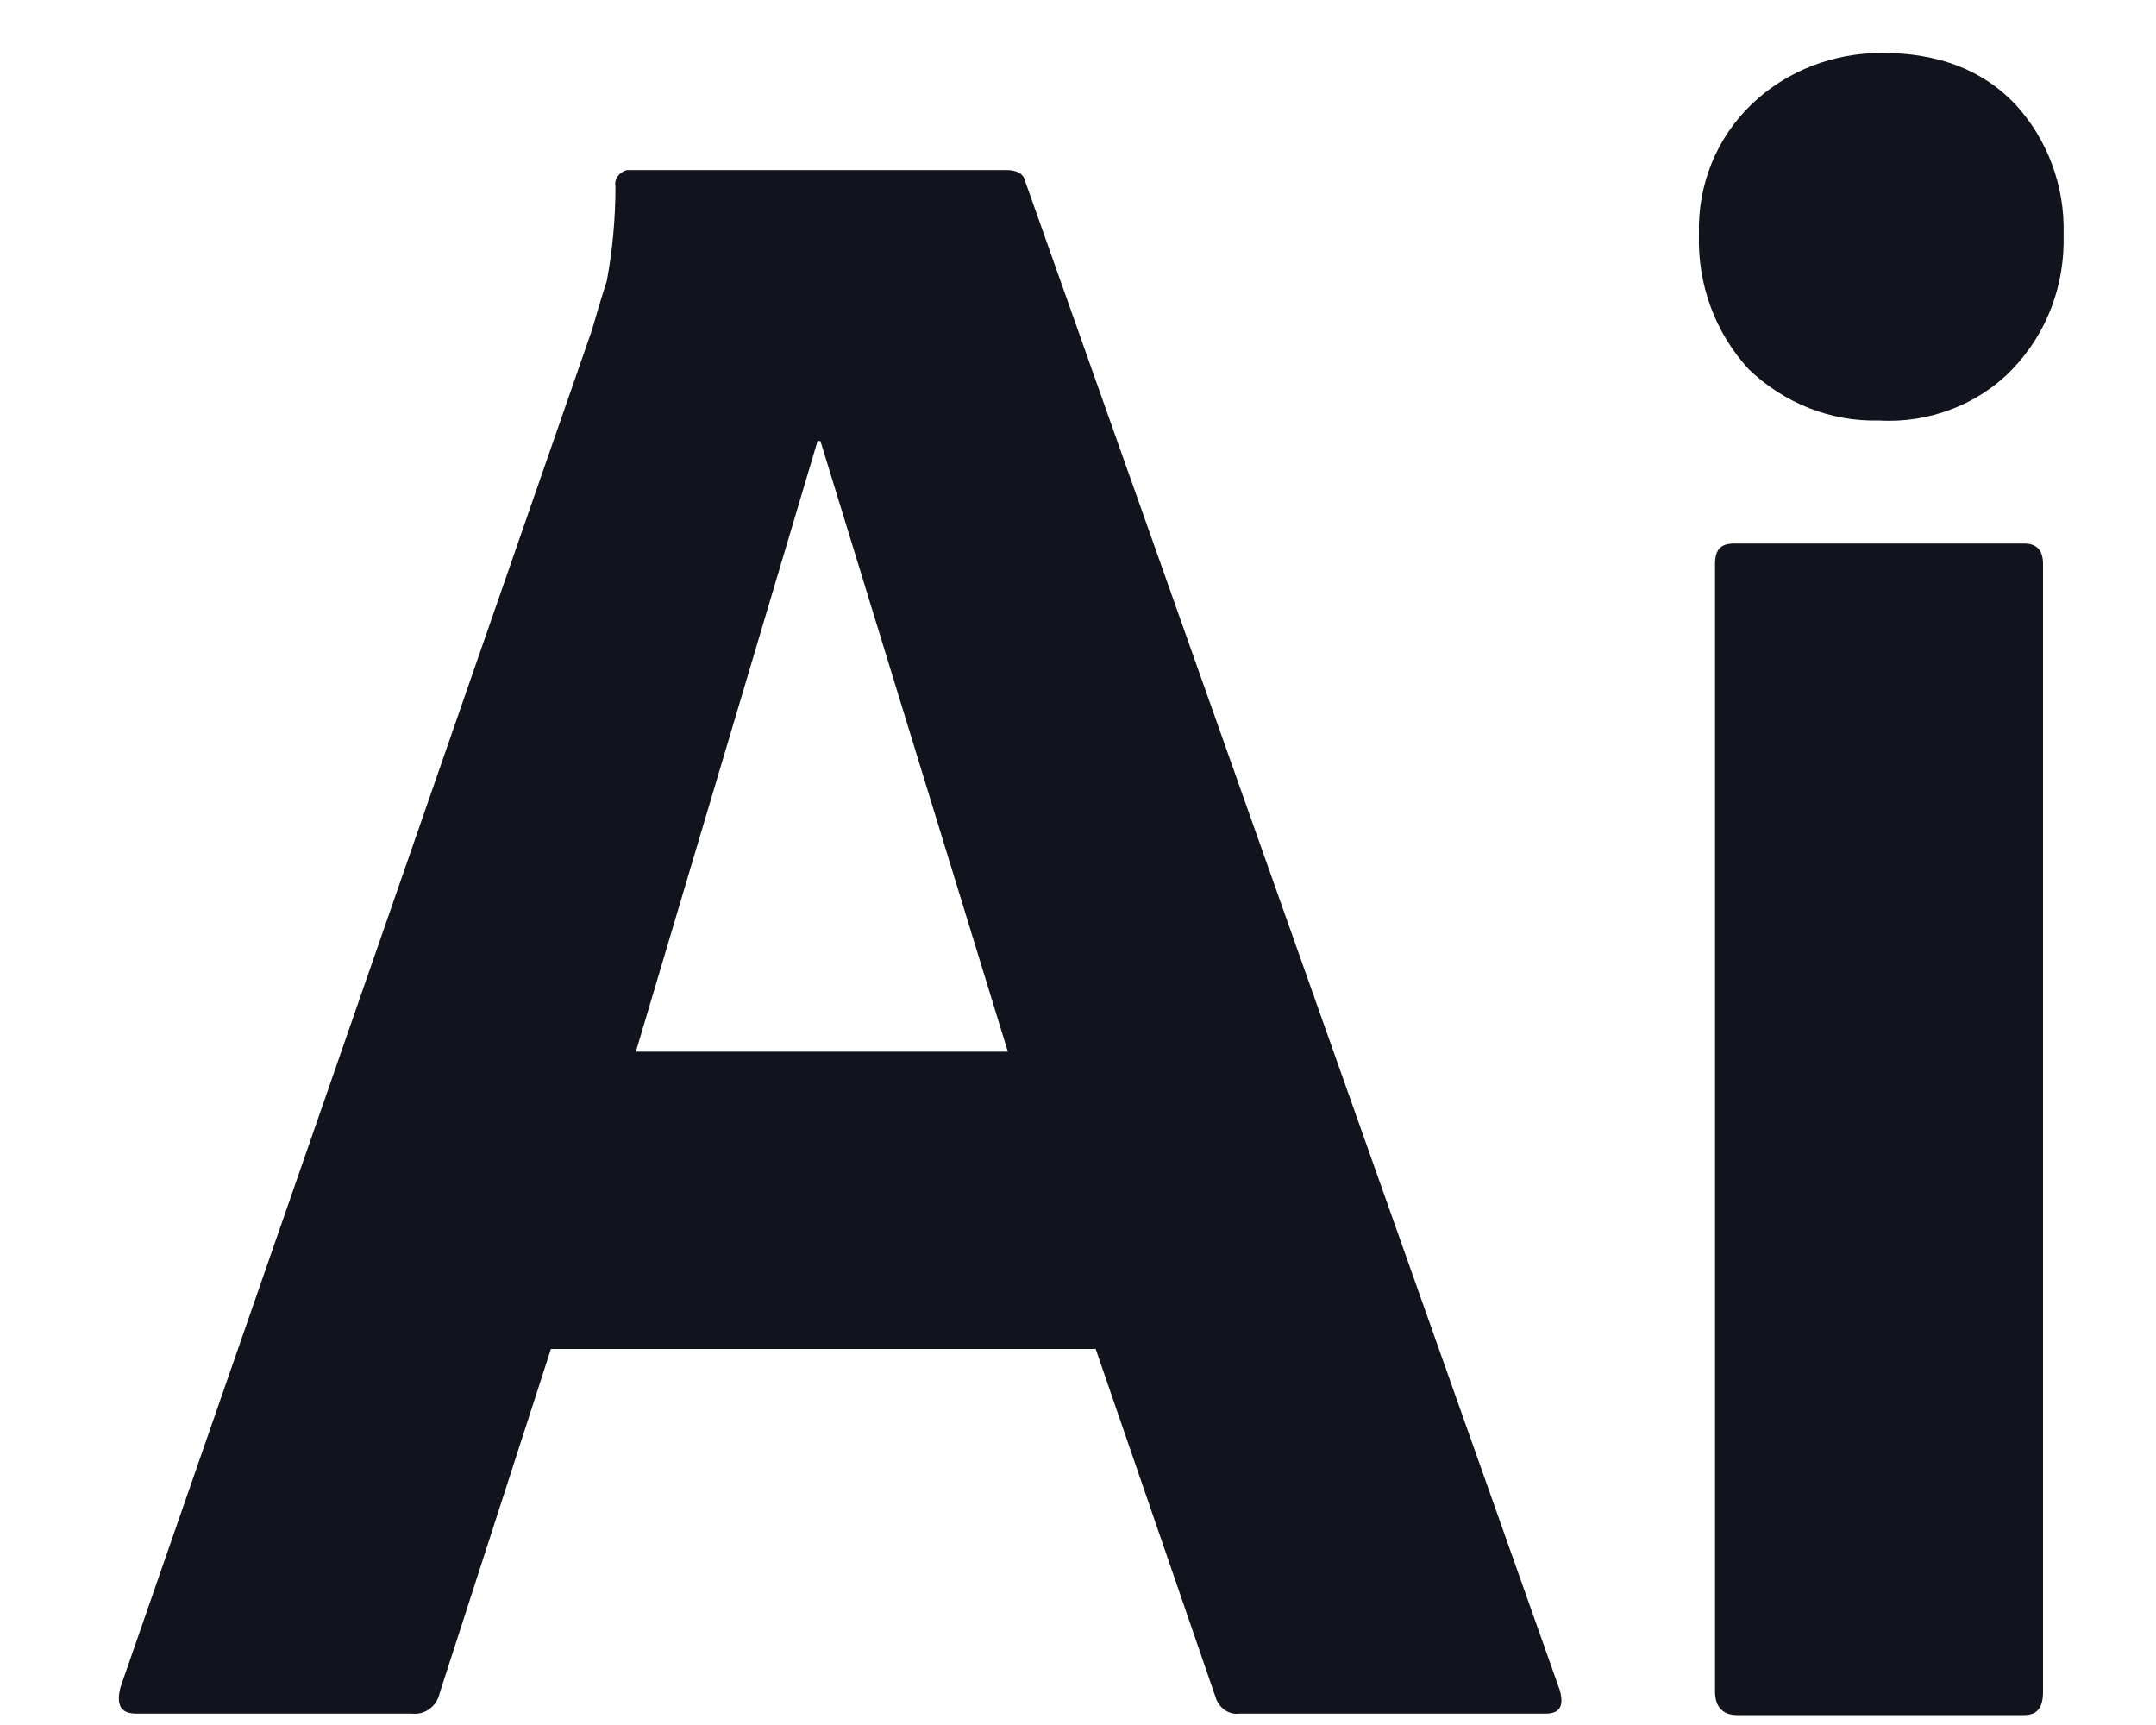
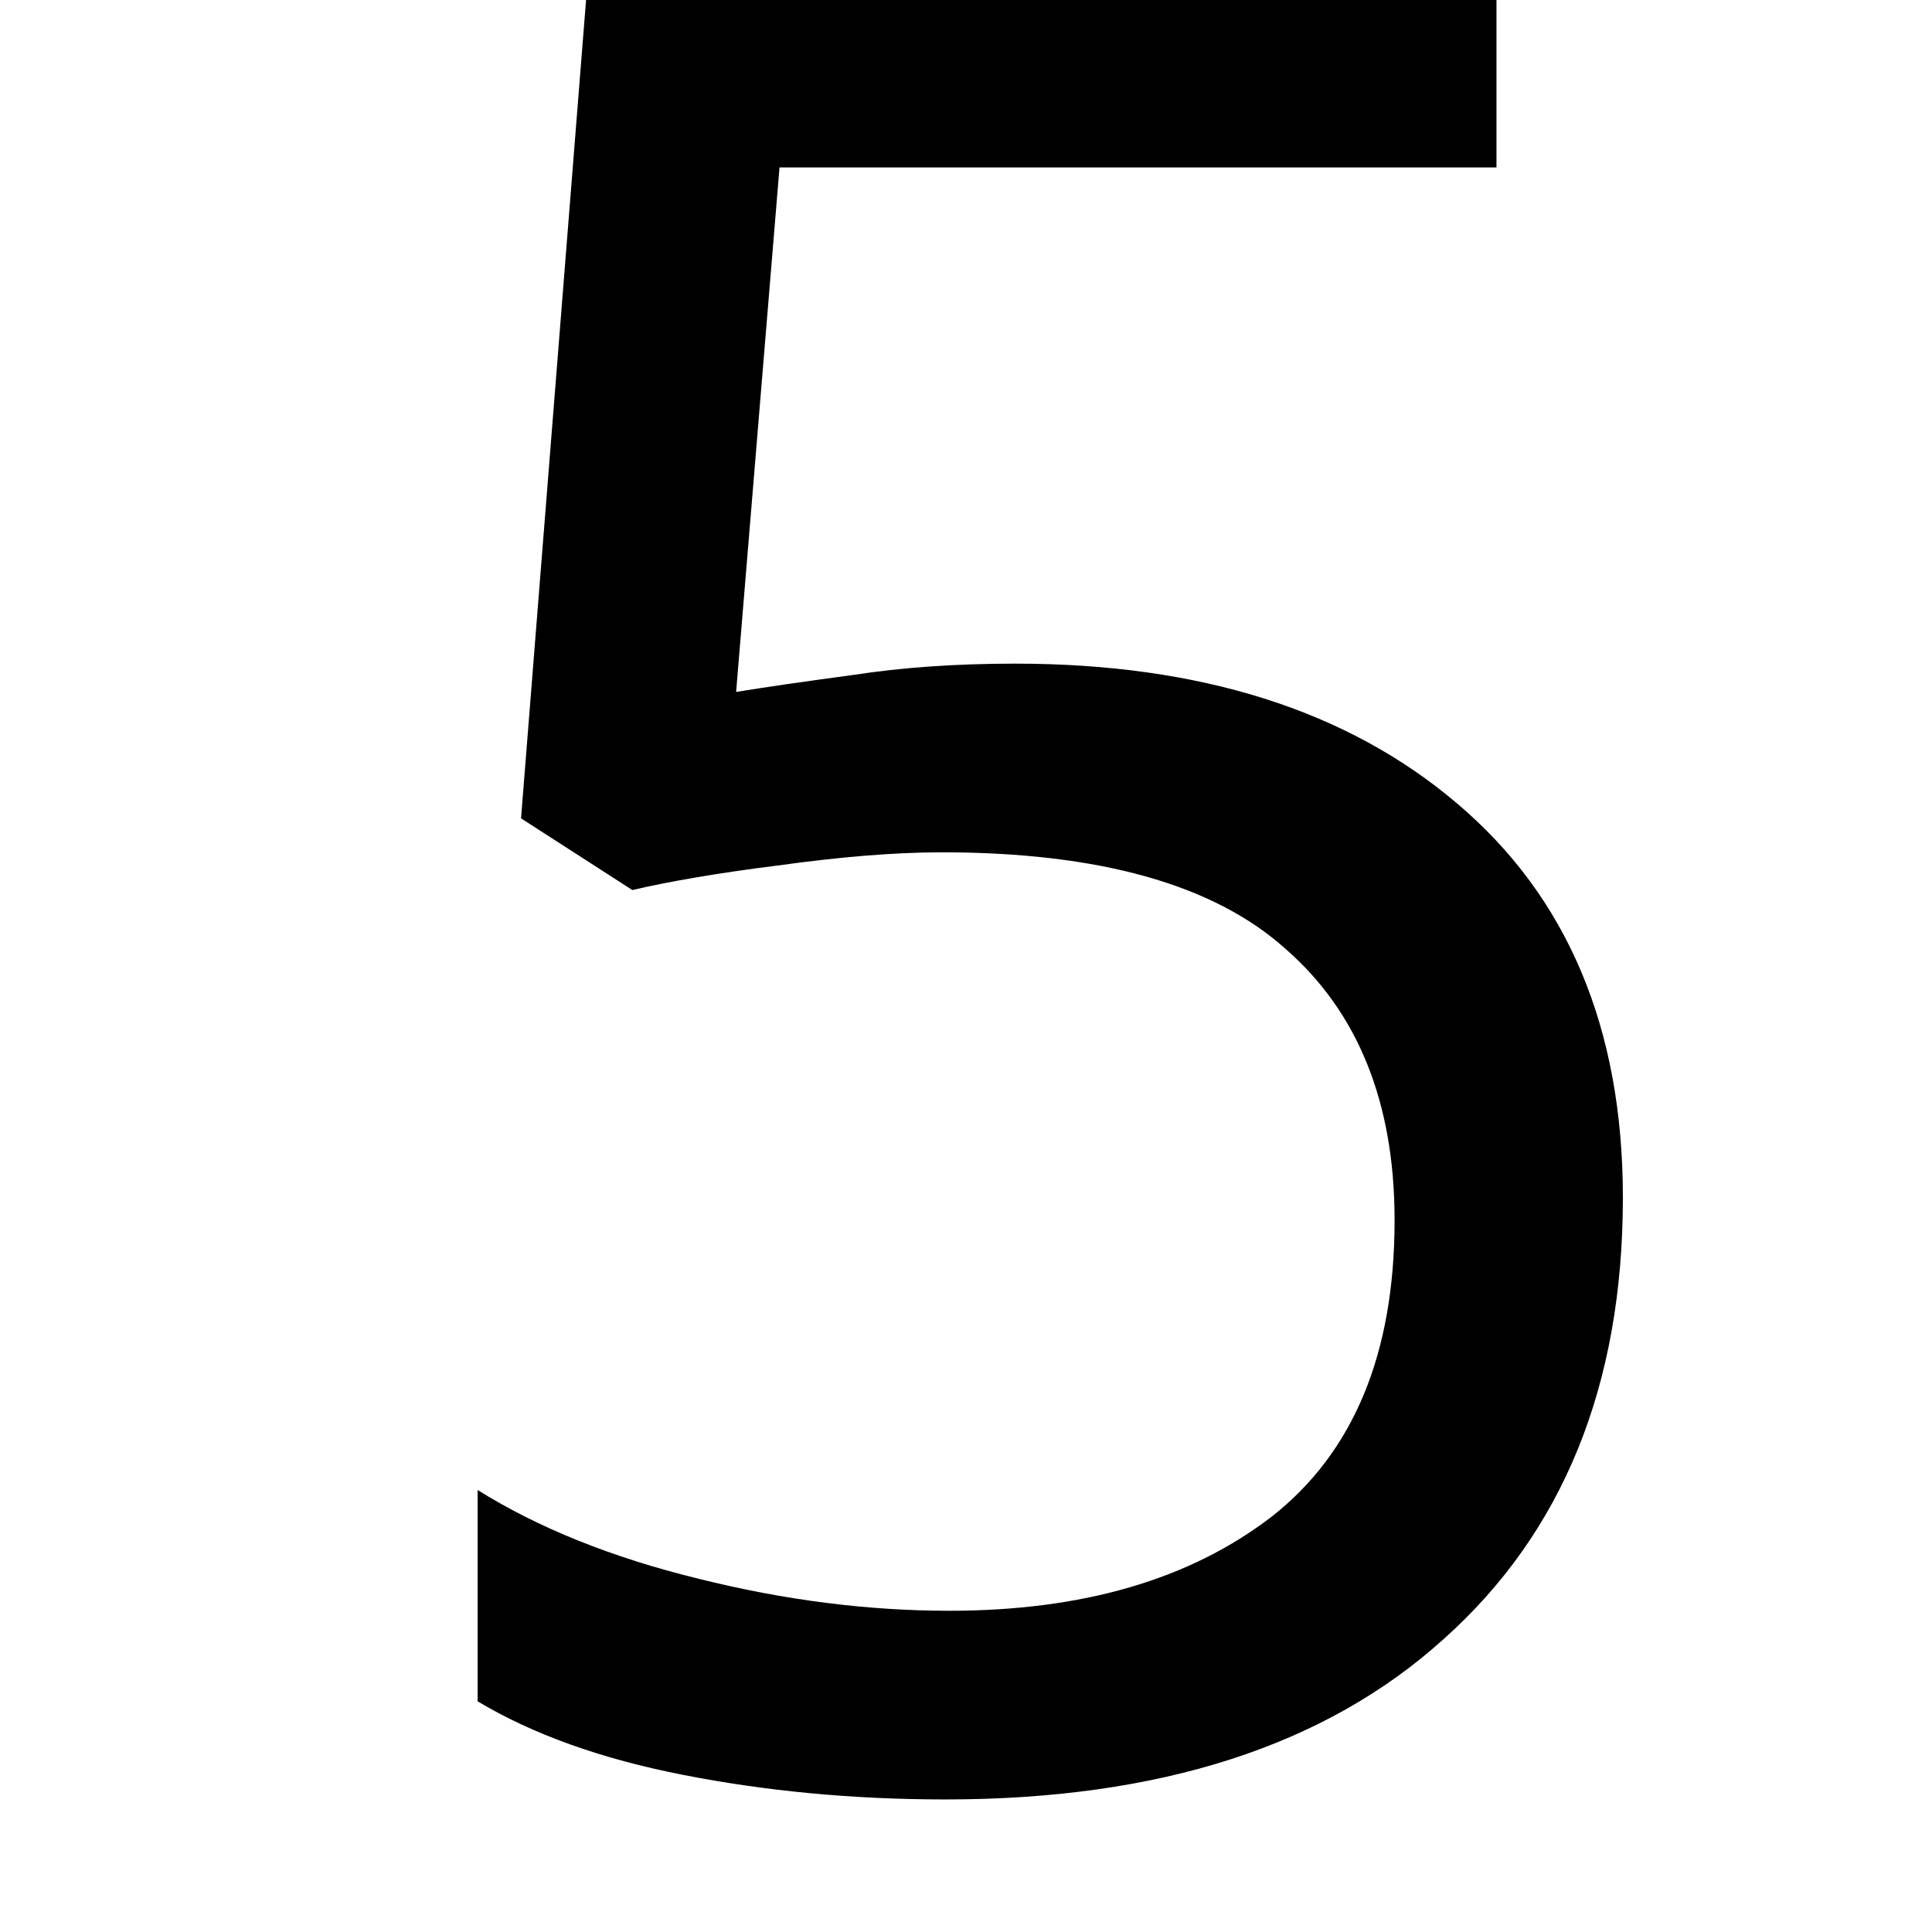
- <svg xmlns="http://www.w3.org/2000/svg" style="margin-left: -1px;" width="15" height="12" viewBox="0 0 15 12" fill="none">
-   <path d="M7.623 9.384H3.833L3.059 11.778C3.039 11.87 2.957 11.931 2.866 11.921H0.95C0.838 11.921 0.808 11.86 0.838 11.738L4.119 2.294C4.149 2.192 4.18 2.08 4.221 1.958C4.261 1.744 4.282 1.52 4.282 1.295C4.271 1.244 4.312 1.194 4.363 1.183H4.394H7.002C7.083 1.183 7.124 1.214 7.134 1.265L10.852 11.758C10.883 11.87 10.852 11.921 10.751 11.921H8.621C8.55 11.931 8.479 11.88 8.458 11.809L7.623 9.384ZM4.424 7.316H7.012L5.708 3.068H5.688L4.424 7.316Z" fill="#12141D" />
-   <path d="M13.073 2.925C12.737 2.935 12.411 2.803 12.167 2.569C11.932 2.314 11.81 1.978 11.82 1.631C11.81 1.285 11.943 0.959 12.187 0.725C12.432 0.49 12.758 0.368 13.094 0.368C13.491 0.368 13.797 0.49 14.021 0.725C14.245 0.969 14.367 1.295 14.357 1.631C14.367 1.978 14.245 2.314 14 2.569C13.766 2.813 13.42 2.946 13.073 2.925ZM11.932 11.768V3.924C11.932 3.822 11.973 3.781 12.065 3.781H14.082C14.174 3.781 14.214 3.832 14.214 3.924V11.768C14.214 11.88 14.174 11.931 14.082 11.931H12.085C11.983 11.931 11.932 11.87 11.932 11.768Z" fill="#12141D" />
+ <svg xmlns="http://www.w3.org/2000/svg" version="1.1" id="Layer_1" x="0px" y="0px" viewBox="0 0 16 16" style="enable-background:new 0 0 16 16;" xml:space="preserve">
+   <style type="text/css">
+ 	.st0{display:none;fill:#12141D;}
+ 	.st1{fill:none;}
+ 	.st2{font-family:'Cakra-Normal';}
+ 	.st3{font-size:21px;}
+ </style>
+   <path class="st0" d="M12.2,5.5C13,5,13.6,4,13.6,3c0-1.7-1.3-3-3-3H5.4c-1.7,0-3,1.3-3,3c0,1,0.5,2,1.4,2.5C3,6,2.4,7,2.4,8  c0,1,0.5,2,1.4,2.5C3,11,2.4,12,2.4,13c0,1.7,1.4,3,3,3c1.7,0,3-1.4,3-3v-2.8c0.5,0.5,1.2,0.8,2,0.8h0.1c1.7,0,3-1.3,3-3  C13.6,7,13,6,12.2,5.5z M8.5,1h2.1c1.1,0,2,0.9,2,2c0,1.1-0.9,2-2,2H8.5V1z M3.4,3c0-1.1,0.9-2,2-2h2.1v4H5.4C4.3,5,3.4,4.1,3.4,3z   M3.4,8c0-1.1,0.9-2,2-2h2.1v4H5.4C4.3,10,3.4,9.1,3.4,8z M7.5,13c0,1.1-0.9,2-2.1,2c-1.1,0-2-0.9-2-2s0.9-2,2-2h2.1V13z M10.6,10  L10.6,10c-1.2,0-2.1-0.9-2.1-2c0-1.1,0.9-2,2-2h0.1c1.1,0,2,0.9,2,2C12.6,9.1,11.7,10,10.6,10z M-195-233.9c0,0-0.1,0-0.1,0  c-0.4-0.1-0.6-0.4-0.6-0.8c0-0.1,1.1-6.3-0.1-13.6c-0.1-0.4,0.2-0.8,0.6-0.8c0.4-0.1,0.8,0.2,0.8,0.6c1.3,7.6,0.2,13.9,0.1,14.1  C-194.3-234.1-194.6-233.9-195-233.9z M-194.9-234.7c-5.5-0.8-11.9,6.1-7.9,9.1C-198.8-222.5-192.9-230.8-194.9-234.7z   M-200.9-224.2c-0.8,0-1.6-0.3-2.3-0.8c-1.5-1.1-1.9-2.9-1.1-4.8c1.3-3.1,5.6-6.1,9.6-5.6c0.2,0,0.4,0.2,0.5,0.4  c1.4,2.7-0.5,7.1-3.1,9.3C-198.5-224.7-199.8-224.2-200.9-224.2z M-195.8-234c-3.1,0-6.3,2.4-7.3,4.8c-0.5,1.3-0.3,2.4,0.7,3.1  c1.5,1.2,3.2,0.1,4.1-0.7c2-1.7,3.6-5.1,2.9-7.2C-195.5-234-195.6-234-195.8-234z M-191.2-218.3c-0.1,0-0.3,0-0.4-0.1  c-0.3-0.2-0.4-0.7-0.2-1c0.1-0.2,3.5-5.6,9.6-10.3c0.3-0.2,0.8-0.2,1,0.1c0.2,0.3,0.2,0.8-0.1,1c-5.9,4.5-9.3,9.9-9.3,10  C-190.7-218.4-190.9-218.3-191.2-218.3z M-191.4-207.3c-5-0.5-3.8-10.6,0.3-12.1C-186.5-216.3-186.4-206.9-191.4-207.3   M-191.5-206.6c-2.1-0.2-3.5-1.8-3.9-4.5c-0.4-3.4,1.1-7.9,4-9c0.2-0.1,0.5,0,0.6,0.1c3.3,2.2,4.4,7.4,3.3,10.6  c-0.7,1.8-2,2.8-3.7,2.8 M-191.3-208c1.2,0.1,2.1-0.5,2.6-1.9c0.9-2.5,0-6.7-2.4-8.7c-2,1-3.1,4.6-2.7,7.3  C-193.8-210.2-193.2-208.2-191.3-208 M-157.6-279c-0.3,0-0.6-0.2-0.7-0.5c-0.1-0.4,0.1-0.8,0.5-0.9c14.8-5,21.5-18.6,21.6-18.7  c0.2-0.4,0.6-0.5,1-0.3c0.4,0.2,0.5,0.6,0.3,1c-0.1,0.1-1.8,3.6-5.4,7.8c-3.3,3.8-9,9-17,11.7C-157.4-279-157.5-279-157.6-279z   M-131.9-295c-0.2,0.2-3.4,3.6-6.4,3.6c-0.7,0-1.5-0.2-2.2-0.7c-3.2-2.4-1.3-7.6-1.3-7.8c0.1-0.4,0.5-0.6,0.9-0.4  c0.4,0.1,0.6,0.5,0.4,0.9l0,0c0,0-1.6,4.4,0.8,6.1c2.4,1.8,6.6-2.6,6.7-2.7c0.3-0.3,0.7-0.3,1,0 M-192.3-277.8c-0.1,0-0.1,0-0.2,0  c-8.4-1.8-14.6-6-18.3-9.3c-4-3.5-6-6.5-6.1-6.7c-0.2-0.3-0.1-0.8,0.2-1c0.3-0.2,0.8-0.1,1,0.2c0.1,0.1,8,11.9,23.5,15.3  c0.4,0.1,0.6,0.5,0.5,0.9C-191.7-278-192-277.8-192.3-277.8z M-219.1-291.2c0,0,4.4,4,6.9,1.9c1.3-1.1,0.4-5,0-6.3  c-0.1-0.4,0.1-0.8,0.5-0.9c0.4-0.1,0.8,0.1,0.9,0.5c0.2,0.6,1.9,5.8-0.4,7.8c-0.8,0.7-1.8,1-2.7,1c-3,0-5.9-2.8-6.1-2.9   M-182.3-277.2c0,0,3.4,0.1,5.2-0.5c0.1-1.9-0.3-4.9-0.3-4.9l4.9-0.4c0,0,0.5,3.8,0.5,5c2.6,0.5,5.3,0.3,5.3,0.3s0.7,8-8.1,8.2  C-177.1-269.5-183.1-273-182.3-277.2z M-174.8-268.8c-1.7,0-4.9-1.5-6.7-3.8c-1.3-1.5-1.8-3.2-1.4-4.8c0.1-0.3,0.4-0.6,0.7-0.6  c0,0,2.7,0.1,4.5-0.4c0-1.8-0.3-4.3-0.3-4.3c0-0.2,0-0.4,0.2-0.5c0.1-0.2,0.3-0.2,0.5-0.3l4.9-0.4c0.4,0,0.7,0.2,0.8,0.6  c0,0.1,0.4,3,0.5,4.5c2.3,0.3,4.5,0.2,4.6,0.2c0.4,0,0.7,0.3,0.8,0.7c0,0.1,0.3,3.7-2.1,6.3C-169.5-269.8-171.8-268.9-174.8-268.8  C-174.8-268.8-174.8-268.8-174.8-268.8z M-181.6-276.5c0,1,0.4,2,1.2,3c1.7,2,4.4,3.2,5.6,3.2c0,0,0,0,0,0c2.5-0.1,4.5-0.8,5.7-2.2  c1.4-1.5,1.7-3.5,1.7-4.6c-1,0-2.9,0-4.7-0.3c-0.3-0.1-0.6-0.3-0.6-0.7c0-0.9-0.3-3.2-0.4-4.3l-3.5,0.3c0.1,1,0.3,2.9,0.2,4.3  c0,0.3-0.2,0.6-0.5,0.7C-178.3-276.5-180.5-276.5-181.6-276.5z M-168-277.7c1.3,8.7-13.1,8.2-13.1,0.5c-1.4,0-7.4-0.2-11.1-1.3  c-0.8,3.5-1.8,6.7-2.4,9c2.1,0.9,6.1,1.3,9.4,1.4c1.1,3.4-3.8,12.2-4.3,13c0,0,13.3,7.8,31.1,5c0,0-3-18.5-2.7-18.8  c2.9-0.7,5.8-1.4,7.8-2.6c-0.9-3.6-3.2-6.9-4.1-8.2C-161.8-278.1-164.9-277.8-168-277.7z M-166.4-248.8c-5.9,0-11-1-14.6-2.1  c-5.6-1.6-8.9-3.5-9.1-3.6c-0.2-0.1-0.3-0.3-0.3-0.4c0-0.2,0-0.4,0.1-0.5c1.1-1.8,4.8-8.8,4.4-11.9c-2.3-0.1-6.7-0.4-9.1-1.4  c-0.3-0.1-0.5-0.5-0.4-0.8c0.2-0.7,0.4-1.4,0.6-2.3c0.6-2,1.2-4.3,1.8-6.7c0-0.2,0.2-0.4,0.3-0.5c0.2-0.1,0.4-0.1,0.6-0.1  c3.8,1.1,9.8,1.3,11,1.3c0.4,0,0.7,0.3,0.7,0.7c0,2.5,1.8,3.8,2.9,4.4c2.3,1.2,5.3,1.1,7.2-0.3c1.4-1,1.9-2.5,1.7-4.5  c0-0.2,0-0.4,0.2-0.6c0.1-0.2,0.3-0.3,0.5-0.3c3-0.1,6-0.4,10.2-2c0.3-0.1,0.6,0,0.8,0.3c2.1,3,3.6,5.9,4.2,8.4  c0.1,0.3-0.1,0.6-0.3,0.8c-1.9,1.2-4.6,1.9-7.4,2.6c0.1,1.1,0.6,4.9,2.6,17.5c0.1,0.7,0.2,1.3-0.5,1.4  C-161.2-249-163.9-248.8-166.4-248.8z M-188.7-255.4c2.8,1.4,14.5,6.8,29.3,4.6c-0.3-1.6-1-6-1.6-10c-1.2-8.2-1.2-8.3-0.8-8.6  c0.1-0.1,0.2-0.2,0.3-0.2l0.5-0.1c2.5-0.6,4.9-1.2,6.6-2.2c-0.4-1.6-1.4-4-3.5-6.9c-3.8,1.4-6.6,1.7-9.4,1.8  c0.1,2.1-0.7,3.9-2.3,5.1c-2.3,1.7-5.9,1.8-8.7,0.4c-2.1-1.1-3.4-2.8-3.6-4.9c-1.9-0.1-6.5-0.3-9.9-1.1c-0.5,2.2-1.1,4.2-1.6,6.1  c-0.2,0.6-0.3,1.1-0.5,1.6c1.8,0.6,4.9,1,8.6,1.1c0.3,0,0.6,0.2,0.7,0.5C-183.6-265-187.4-257.6-188.7-255.4z M-160.1-259.7  c-0.4-2.5-0.8-5.1-1-6.8c-10.1,2.7-19.1,1.7-24.2,0.6c-0.2,1.6-0.9,3.6-1.7,5.5C-182.7-259-172.2-256.4-160.1-259.7z M-172.1-257.4  c-7,0-12.5-1.5-15.1-2.4c-0.2-0.1-0.3-0.2-0.4-0.4c-0.1-0.2-0.1-0.4,0-0.6c0.9-2.1,1.5-3.9,1.7-5.3c0-0.2,0.1-0.4,0.3-0.5  c0.2-0.1,0.4-0.2,0.6-0.1c5.5,1.2,14.1,2,23.8-0.6c0.2-0.1,0.4,0,0.6,0.1c0.2,0.1,0.3,0.3,0.3,0.5c0.2,1.5,0.5,3.8,1,6.8  c0.1,0.4-0.2,0.7-0.5,0.8C-164.2-257.9-168.4-257.4-172.1-257.4z M-186-260.9c4.3,1.3,14,3.5,25.1,0.7c-0.3-2.2-0.6-4-0.8-5.4  c-9.3,2.3-17.5,1.7-23,0.6C-184.9-263.9-185.4-262.5-186-260.9z M-186.9-254.1c-3.2-1.4-9.6-4.9-11.9,0c-1.3,2.7-0.4,14.1-0.4,14.1  s7.4,1.7,10.6,0.7c0.1-2.7-0.1-4.6,0.1-6.3c0,0,7.4,1.3,8.3,0.9c0.8,5.4-10.1,17.6-10.1,17.6s3.3,5.4,6.3,7.3  c12.8-8.5,20.7-19.4,19.9-29.8C-177.5-249.4-182.3-252.2-186.9-254.1z M-184-219c-0.1,0-0.3,0-0.4-0.1c-3.1-2-6.4-7.3-6.5-7.6  c-0.2-0.3-0.1-0.6,0.1-0.9c2.8-3.2,9.7-11.9,9.9-16.4c-1.6,0-4.7-0.5-6.9-0.8c0,0.6,0,1.3,0,2c0,1,0,2.2,0,3.5  c0,0.3-0.2,0.6-0.5,0.7c-3.4,1-10.7-0.7-11-0.7c-0.3-0.1-0.5-0.3-0.6-0.6c-0.1-1.2-0.9-11.7,0.5-14.4c2.4-5,8.2-2.4,11.6-0.8  c0.4,0.2,0.8,0.4,1.2,0.5l0,0c0.5,0.2,0.9,0.4,1.4,0.6c4.1,1.8,9.2,4,21,3.8c0.4,0,0.7,0.3,0.7,0.7c0.5,5.2-1.2,10.7-4.9,16.1  c-3.5,5.1-8.8,10.1-15.3,14.4C-183.7-219.1-183.8-219-184-219z M-189.4-227c0.8,1.2,3.2,4.7,5.4,6.4c12.7-8.5,19.6-18.8,19.2-28.3  c-11.7,0.1-16.8-2.2-20.9-4c-0.5-0.2-1-0.4-1.4-0.6c-0.4-0.2-0.8-0.3-1.2-0.5c-4.2-1.9-8.1-3.3-9.8,0.1c-0.9,1.9-0.6,9.7-0.4,13.2  c1.6,0.3,6.5,1.3,9.2,0.8c0-1.1,0-2,0-2.9c0-1.1,0-2,0.1-2.9c0-0.2,0.1-0.4,0.3-0.5c0.2-0.1,0.4-0.2,0.6-0.1  c3.3,0.6,7.3,1.1,7.9,0.9c0.2-0.1,0.4-0.1,0.6,0c0.2,0.1,0.3,0.3,0.4,0.5C-178.8-239.6-187.5-229.2-189.4-227z M-180.5-245.4  C-180.5-245.4-180.5-245.4-180.5-245.4C-180.5-245.4-180.5-245.4-180.5-245.4z M-149.3-309.4c2,15.1-8.4,26.7-22.9,28.6  c-14.5,1.9-27.6-6.5-29.7-21.6c-2-15.1,8.2-28.3,22.7-30.3C-164.7-334.5-151.3-324.4-149.3-309.4z M-176.3-279.7  c-5.8,0-11.3-1.7-15.8-4.8c-5.7-4-9.5-10.3-10.4-17.7c-1-7.4,0.9-14.8,5.3-20.6c4.4-5.8,10.8-9.5,18-10.5c7.2-1,14.4,0.9,20.2,5.4  c5.8,4.5,9.5,11,10.5,18.5h0c1,7.4-0.9,14.4-5.4,19.8c-4.3,5.2-10.8,8.7-18.1,9.6C-173.6-279.8-175-279.7-176.3-279.7z   M-175.6-332.1c-1.2,0-2.3,0.1-3.5,0.2c-6.9,0.9-12.9,4.4-17.1,9.9c-4.2,5.5-6,12.5-5,19.5c0.9,7,4.4,12.9,9.8,16.7  c5.3,3.7,12,5.2,19,4.3c14.8-2,24.2-13.7,22.3-27.8v0c-0.9-7.1-4.5-13.3-10-17.5C-164.5-330.3-170-332.1-175.6-332.1z M-144-318.9  c4-0.5,2.9-10.2-2.6-12.8c2.6-8.5-3.2-16.7-9-16.6c-6.1,0.1-2.4,7.3-2.4,7.3s-11-20-27-16.2c-6.1,1.4-6,5.4-4.4,9  c-8-3.2-16.6-4.9-21.6-1.1c-3.5,2.6,0.3,6.8,4.5,10.1c-5.3,1.6-9.5,4-9.8,8c-0.3,3.8,3.7,5.5,8.3,6.4c-8.3,5-6.4,14.8-1.9,14.2  c-4.2,2.1,0.1,10.4,7.3,9.4c0,0,0.3,0,0.7-0.1c-0.1-0.3-0.1-0.6-0.1-0.9c-2-15.1,8.2-28.3,22.7-30.3s27.9,8.2,29.9,23.2  c0,0.3,0.1,0.6,0.1,0.9c0.1,0,0.2,0,0.2,0C-140.2-309.3-139.4-318-144-318.9z M-203.8-300.5c-4.1,0-7.2-2.8-8.2-5.7  c-0.5-1.5-0.3-2.9,0.4-3.9c-1.1-0.4-2-1.4-2.5-2.9c-1.2-3.4,0-8.2,4.2-11.5c-3-0.7-7.6-2.4-7.2-6.8c0.3-3.5,3.3-6.3,9-8.2  c-3.4-2.8-5.1-5.3-5.1-7.4c0-1.2,0.6-2.2,1.6-3c5.3-4,13.9-2.2,20.8,0.4c-0.6-1.9-0.5-3.5,0.1-4.9c0.8-1.7,2.6-2.9,5.3-3.5  c6.8-1.6,13.8,0.8,20.2,6.9c2.1,2,3.9,4.2,5.2,5.9c0-0.8,0.1-1.6,0.5-2.2c0.7-1.1,1.9-1.7,3.7-1.7c0,0,0.1,0,0.1,0  c2.7,0,5.3,1.5,7.3,4.2c2.7,3.6,3.6,8.3,2.4,12.7c3.5,2,5.3,6.9,4.8,10.4c-0.2,1.2-0.6,2.2-1.3,2.8c1.2,0.8,1.9,2.3,1.8,4  c-0.2,3.1-2.9,6.7-8.5,7.2l-0.2,0c-0.4,0-0.7-0.3-0.8-0.6c0-0.3-0.1-0.6-0.1-0.9c-0.9-7.1-4.5-13.3-10-17.5  c-5.4-4.2-12.2-6-19.1-5.1c-6.9,0.9-12.9,4.4-17.1,9.9c-4.2,5.5-6,12.5-5,19.5c0,0.3,0.1,0.6,0.1,0.9c0.1,0.4-0.2,0.8-0.6,0.8  l-0.7,0.1C-202.8-300.5-203.3-300.5-203.8-300.5z M-209.8-311.4c0.3,0,0.6,0.2,0.7,0.5c0.1,0.3-0.1,0.7-0.4,0.9  c-1.6,0.8-1.3,2.6-1.1,3.4c0.7,2.3,3.7,5.3,8,4.7l0,0c0-0.1,0-0.2,0-0.2c-1-7.4,0.9-14.8,5.3-20.6c4.4-5.8,10.8-9.5,18-10.5  c7.2-1,14.4,0.9,20.2,5.4c5.8,4.5,9.5,11,10.5,18.5c0,0.1,0,0.2,0,0.2c4.4-0.6,6.5-3.4,6.6-5.8c0.1-1.7-0.8-2.9-2.2-3.2  c-0.3-0.1-0.6-0.4-0.6-0.7c0-0.4,0.3-0.6,0.6-0.7c1.2-0.2,1.6-1.5,1.7-2.3c0.5-3.1-1.2-7.6-4.5-9.1c-0.3-0.2-0.5-0.5-0.4-0.9  c1.3-4.2,0.5-8.7-2-12c-1.7-2.3-4-3.7-6.3-3.6c-1.2,0-2.1,0.4-2.5,1c-0.9,1.5,0.2,4.3,0.7,5.3c0.2,0.3,0,0.8-0.3,1  c-0.3,0.2-0.8,0.1-1-0.3c0,0-2.8-5-7.4-9.4c-6.1-5.8-12.5-8-18.8-6.5c-2.3,0.5-3.7,1.4-4.4,2.7c-0.6,1.3-0.5,3.1,0.5,5.2  c0.1,0.3,0.1,0.6-0.1,0.8c-0.2,0.2-0.5,0.3-0.8,0.2c-6.7-2.7-15.7-5.1-20.9-1.2c-0.7,0.6-1.1,1.2-1.1,1.9c0,1.2,1,3.4,5.6,7.1  c0.2,0.2,0.3,0.4,0.3,0.7c-0.1,0.3-0.2,0.5-0.5,0.6c-5.9,1.8-9,4.2-9.3,7.4c-0.2,2.7,2.2,4.5,7.7,5.6c0.3,0.1,0.5,0.3,0.6,0.6  c0.1,0.3-0.1,0.6-0.3,0.7c-5.3,3.2-5.9,8.2-5,10.7C-212.1-312-211.1-311.2-209.8-311.4C-209.9-311.4-209.9-311.4-209.8-311.4z   M-187.1-298.5c0,2.2-1.8,4-4,4c-2.2,0-4-1.8-4-4c0-2.2,1.8-4,4-4C-188.9-302.6-187.1-300.8-187.1-298.5z M-153.4-302.3  c0,2.2-1.8,4-4,4s-4-1.8-4-4s1.8-4,4-4S-153.4-304.6-153.4-302.3z M-167.1-309.5C-167.1-309.5-167.2-309.5-167.1-309.5  c-0.4,0-0.7-0.3-0.7-0.6c0-0.2,0-0.3,0.1-0.5c0,0,0,0,0,0c1-3.1,2.8-4.1,4.1-4.3c2-0.4,3.9,0.6,5.4,2.7c0,0,0,0,0,0  c0.1,0.1,0.2,0.2,0.2,0.4c0.1,0.3-0.1,0.7-0.4,0.8c-0.2,0.1-0.6,0.1-0.9-0.4c-1.1-1.6-2.5-2.4-3.9-2.1c-1.4,0.2-2.4,1.3-3,3.3  C-166.4-310-166.6-309.5-167.1-309.5z M-177.1-305.8C-177.1-305.8-177.2-305.8-177.1-305.8c-0.4,0-0.6-0.3-0.7-0.6  c0-0.1,0-0.3,0.1-0.4c0.5-1.6,1.5-2.1,2.2-2.3c1.1-0.2,2.1,0.3,2.9,1.4c0.1,0.1,0.1,0.2,0.2,0.3c0.1,0.3-0.1,0.7-0.4,0.8  c-0.1,0-0.6,0.2-0.9-0.3c-0.4-0.6-0.9-0.9-1.5-0.8c-0.5,0.1-0.9,0.5-1.1,1.3C-176.6-305.9-177-305.8-177.1-305.8z M-192.8-305.9  C-192.9-305.9-192.9-305.9-192.8-305.9c-0.4,0-0.7-0.3-0.7-0.6c0-0.2,0-0.3,0.1-0.4c0,0,0,0,0,0c1-3.1,2.8-4.1,4.1-4.3  c2-0.4,3.9,0.6,5.4,2.7c0,0,0,0,0,0c0.1,0.1,0.2,0.2,0.2,0.4c0.1,0.3-0.1,0.7-0.4,0.8c-0.2,0.1-0.6,0.1-0.9-0.4  c-0.8-1.1-2.1-2.4-3.9-2.1c-0.9,0.2-2.2,0.9-3,3.3C-192.2-306.1-192.5-305.9-192.8-305.9z M-182-301.4c1.8-2.3,2.7,1,7,0.6  c4.4-0.4,4.7-3.9,7-1.4c1.9,2.1,1.3,14.7-5.9,15.2C-181.1-286.4-183.7-299.2-182-301.4z M-174.3-286.2c-2.7,0-5.2-1.8-6.9-5  c-2-3.7-2.7-9-1.4-10.7c0,0,0,0,0,0c1.3-1.7,2.5-1.1,3.6-0.5c0.9,0.5,2.1,1,3.9,0.9c1.8-0.2,2.8-0.9,3.6-1.4c1.1-0.7,2.3-1.6,4,0.3  c1.4,1.5,1.6,7-0.1,11.2c-1.3,3.3-3.5,5.1-6.3,5.3C-174-286.2-174.2-286.2-174.3-286.2z M-181.5-300.9c-0.7,0.9-0.5,5.3,1.5,9.1  c1.1,2,3,4.4,6,4.2c2.8-0.2,4.3-2.5,5-4.4c1.6-4,1.2-8.8,0.4-9.7c-0.9-0.9-1-0.8-2.1-0.1c-0.9,0.6-2.2,1.5-4.3,1.7  c-2.2,0.2-3.6-0.5-4.6-1C-180.7-301.6-180.9-301.7-181.5-300.9L-181.5-300.9z M-150.4-309.1c0,0-0.1-3.1,3.6-4.1  c3.8-1.1,6.2,3.8,4.6,7.2c-1.6,3.4-5.9,4.1-7.7,2L-150.4-309.1z M-147-302.2c-1.4,0-2.6-0.5-3.4-1.5c-0.2-0.3-0.2-0.8,0.1-1  c0.3-0.2,0.8-0.2,1,0.1c0.6,0.7,1.6,1.1,2.7,0.9c1.3-0.1,2.9-0.9,3.7-2.7c0.8-1.6,0.5-3.8-0.7-5.2c-0.5-0.6-1.5-1.4-3.1-1  c-3,0.9-3,3.3-3,3.4c0,0.4-0.3,0.7-0.7,0.7c0,0,0,0,0,0c-0.4,0-0.7-0.3-0.7-0.7c0-1.3,0.8-3.9,4.1-4.8c1.7-0.5,3.4,0,4.6,1.4  c1.5,1.8,1.9,4.6,0.9,6.7c-0.9,2-2.8,3.3-4.9,3.6C-146.6-302.2-146.8-302.2-147-302.2z M-201-302.3c0,0-0.8-3-4.5-3.1  c-4,0-5,5.3-2.6,8.1c2.4,2.8,6.8,2.4,7.9-0.1L-201-302.3z M-203.9-294.6c-1.8,0-3.6-0.8-4.8-2.2c-1.6-1.8-1.9-4.6-0.9-6.7  c0.8-1.6,2.2-2.6,4-2.6c0,0,0,0,0,0c3.4,0,4.9,2.4,5.2,3.6c0.1,0.4-0.1,0.8-0.5,0.9c-0.4,0.1-0.8-0.1-0.9-0.5c0-0.1-0.7-2.5-3.8-2.5  c0,0,0,0,0,0c-1.6,0-2.4,1.1-2.7,1.8c-0.8,1.6-0.5,3.8,0.7,5.2c1.3,1.5,3.1,1.9,4.3,1.7c1.1-0.2,2-0.8,2.4-1.6  c0.2-0.4,0.6-0.5,0.9-0.4c0.4,0.2,0.5,0.6,0.4,0.9c-0.6,1.3-1.9,2.2-3.5,2.5C-203.3-294.6-203.6-294.6-203.9-294.6z M-159.9-331.6  c7.7,5.6,6.1,8.8,2.8,8.7c-5.2-0.2-9.3-6.7-9.3-6.7s1.5,7-5.1,6.9c-5.6-0.1-7.3-7.1-7.3-7.1s-0.9,10.6-8.4,9.8c-5.1-0.5-5-7-5-7  s-3.7,12.3-8.9,10.1c-8.1-3.4,9.3-19.3,20.2-20.3C-170.3-338.3-159.9-331.6-159.9-331.6z M-200-315.9c-0.5,0-1-0.1-1.5-0.3  c-0.4-0.2-0.5-0.6-0.4-0.9c0.2-0.4,0.6-0.5,0.9-0.4c0.7,0.3,1.4,0.3,2.1-0.1c2.8-1.3,5.2-7.4,5.9-9.6c0.1-0.3,0.4-0.6,0.8-0.5  c0.4,0.1,0.6,0.4,0.6,0.7c0,0,0,1.7,0.6,3.3c0.7,2,2,3,3.7,3c6.9,0,7.7-8.7,7.7-9.1c0-0.3,0.3-0.6,0.6-0.7c0.3,0,0.7,0.2,0.8,0.5  c0,0.1,2.4,7.2,7.4,6.6c1.2-0.1,2.1-0.6,2.7-1.4c1.3-1.8,0.9-4.6,0.9-4.6c-0.1-0.3,0.1-0.6,0.4-0.8c0.3-0.1,0.7,0,0.9,0.2  c0.1,0.1,6.2,8.2,11.1,5.3c0.3-0.2,0.8-0.1,1,0.2c0.2,0.3,0.1,0.8-0.2,1c-4.5,2.7-9.4-1.6-11.6-4.1c-0.1,1.1-0.4,2.5-1.2,3.6  c-0.9,1.1-2.1,1.8-3.7,2c-4.1,0.5-6.7-2.9-8-5.4c-0.2,0.8-0.5,1.8-1,2.7c-1.6,3.5-4.3,5.3-7.8,5.3c-1.4,0-2.6-0.5-3.6-1.4  c-0.9-0.9-1.5-2.2-1.8-3.4c-1.1,2.7-3.1,6.5-5.6,7.8C-198.8-316.1-199.4-315.9-200-315.9z" />
+   <rect x="2.6" y="0" class="st1" width="12.1" height="16" />
+   <text transform="matrix(1 0 0 1 2.6275 14.6991)" class="st2 st3">5</text>
</svg>
